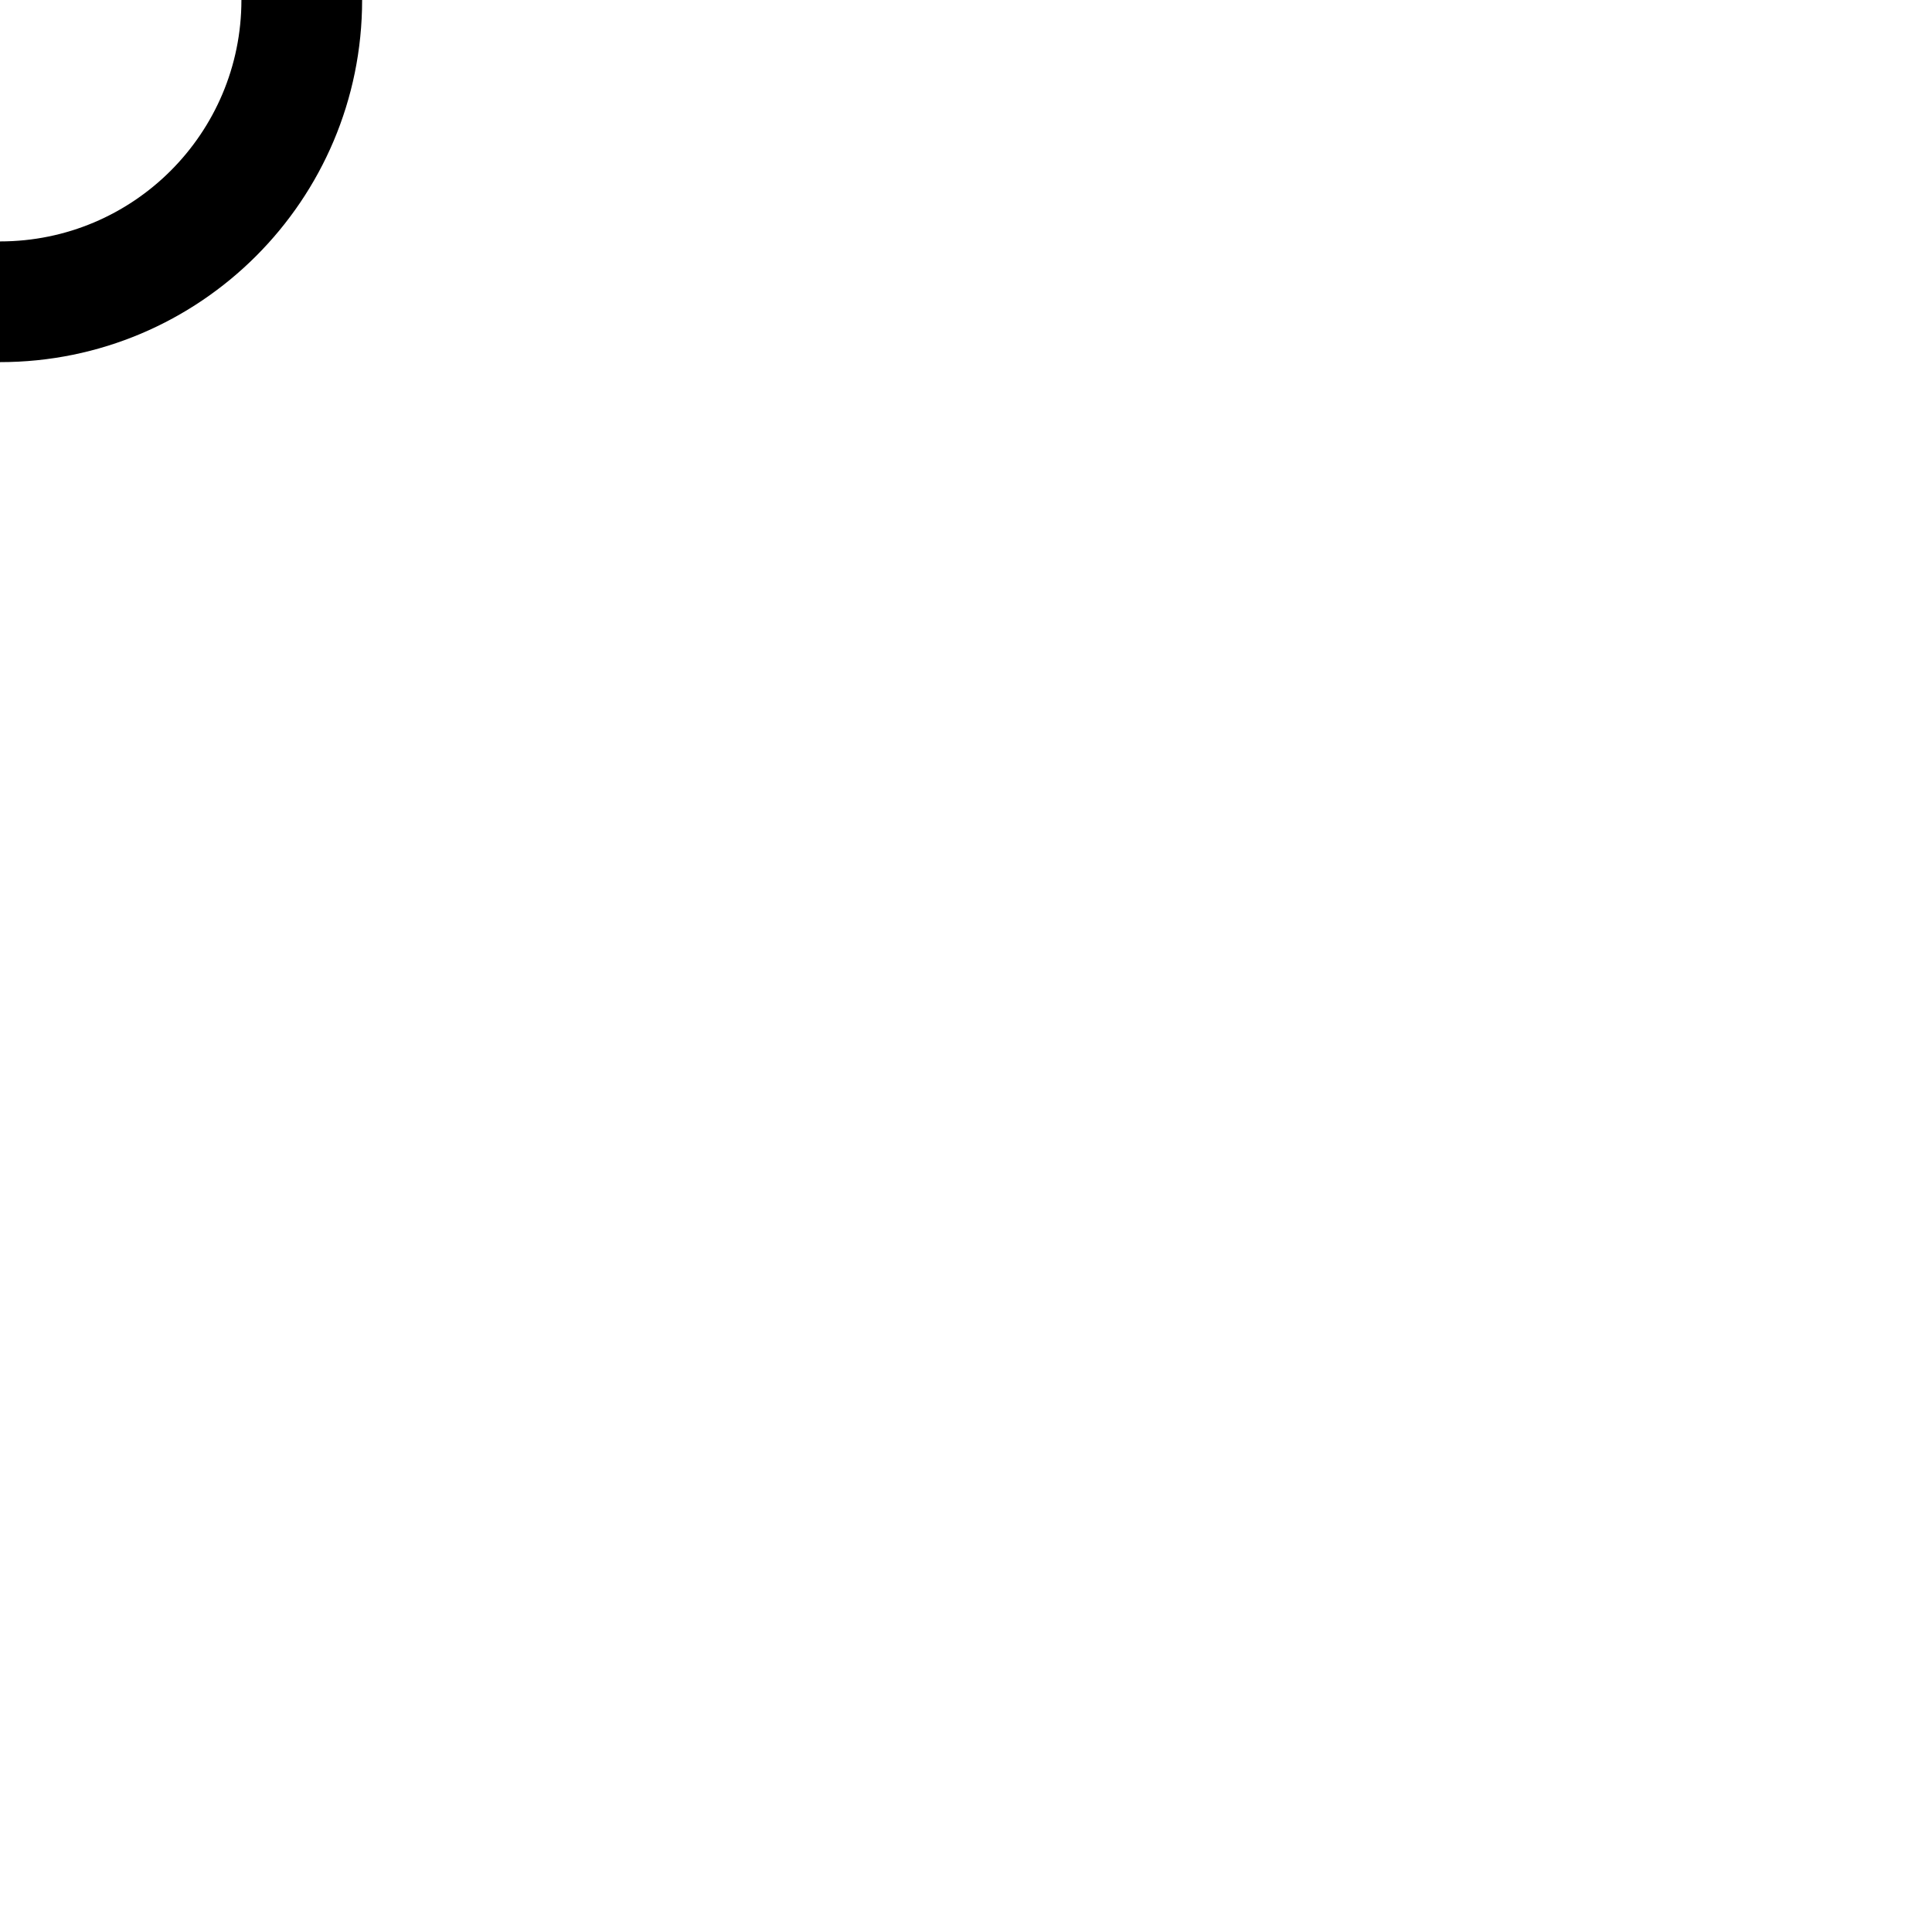
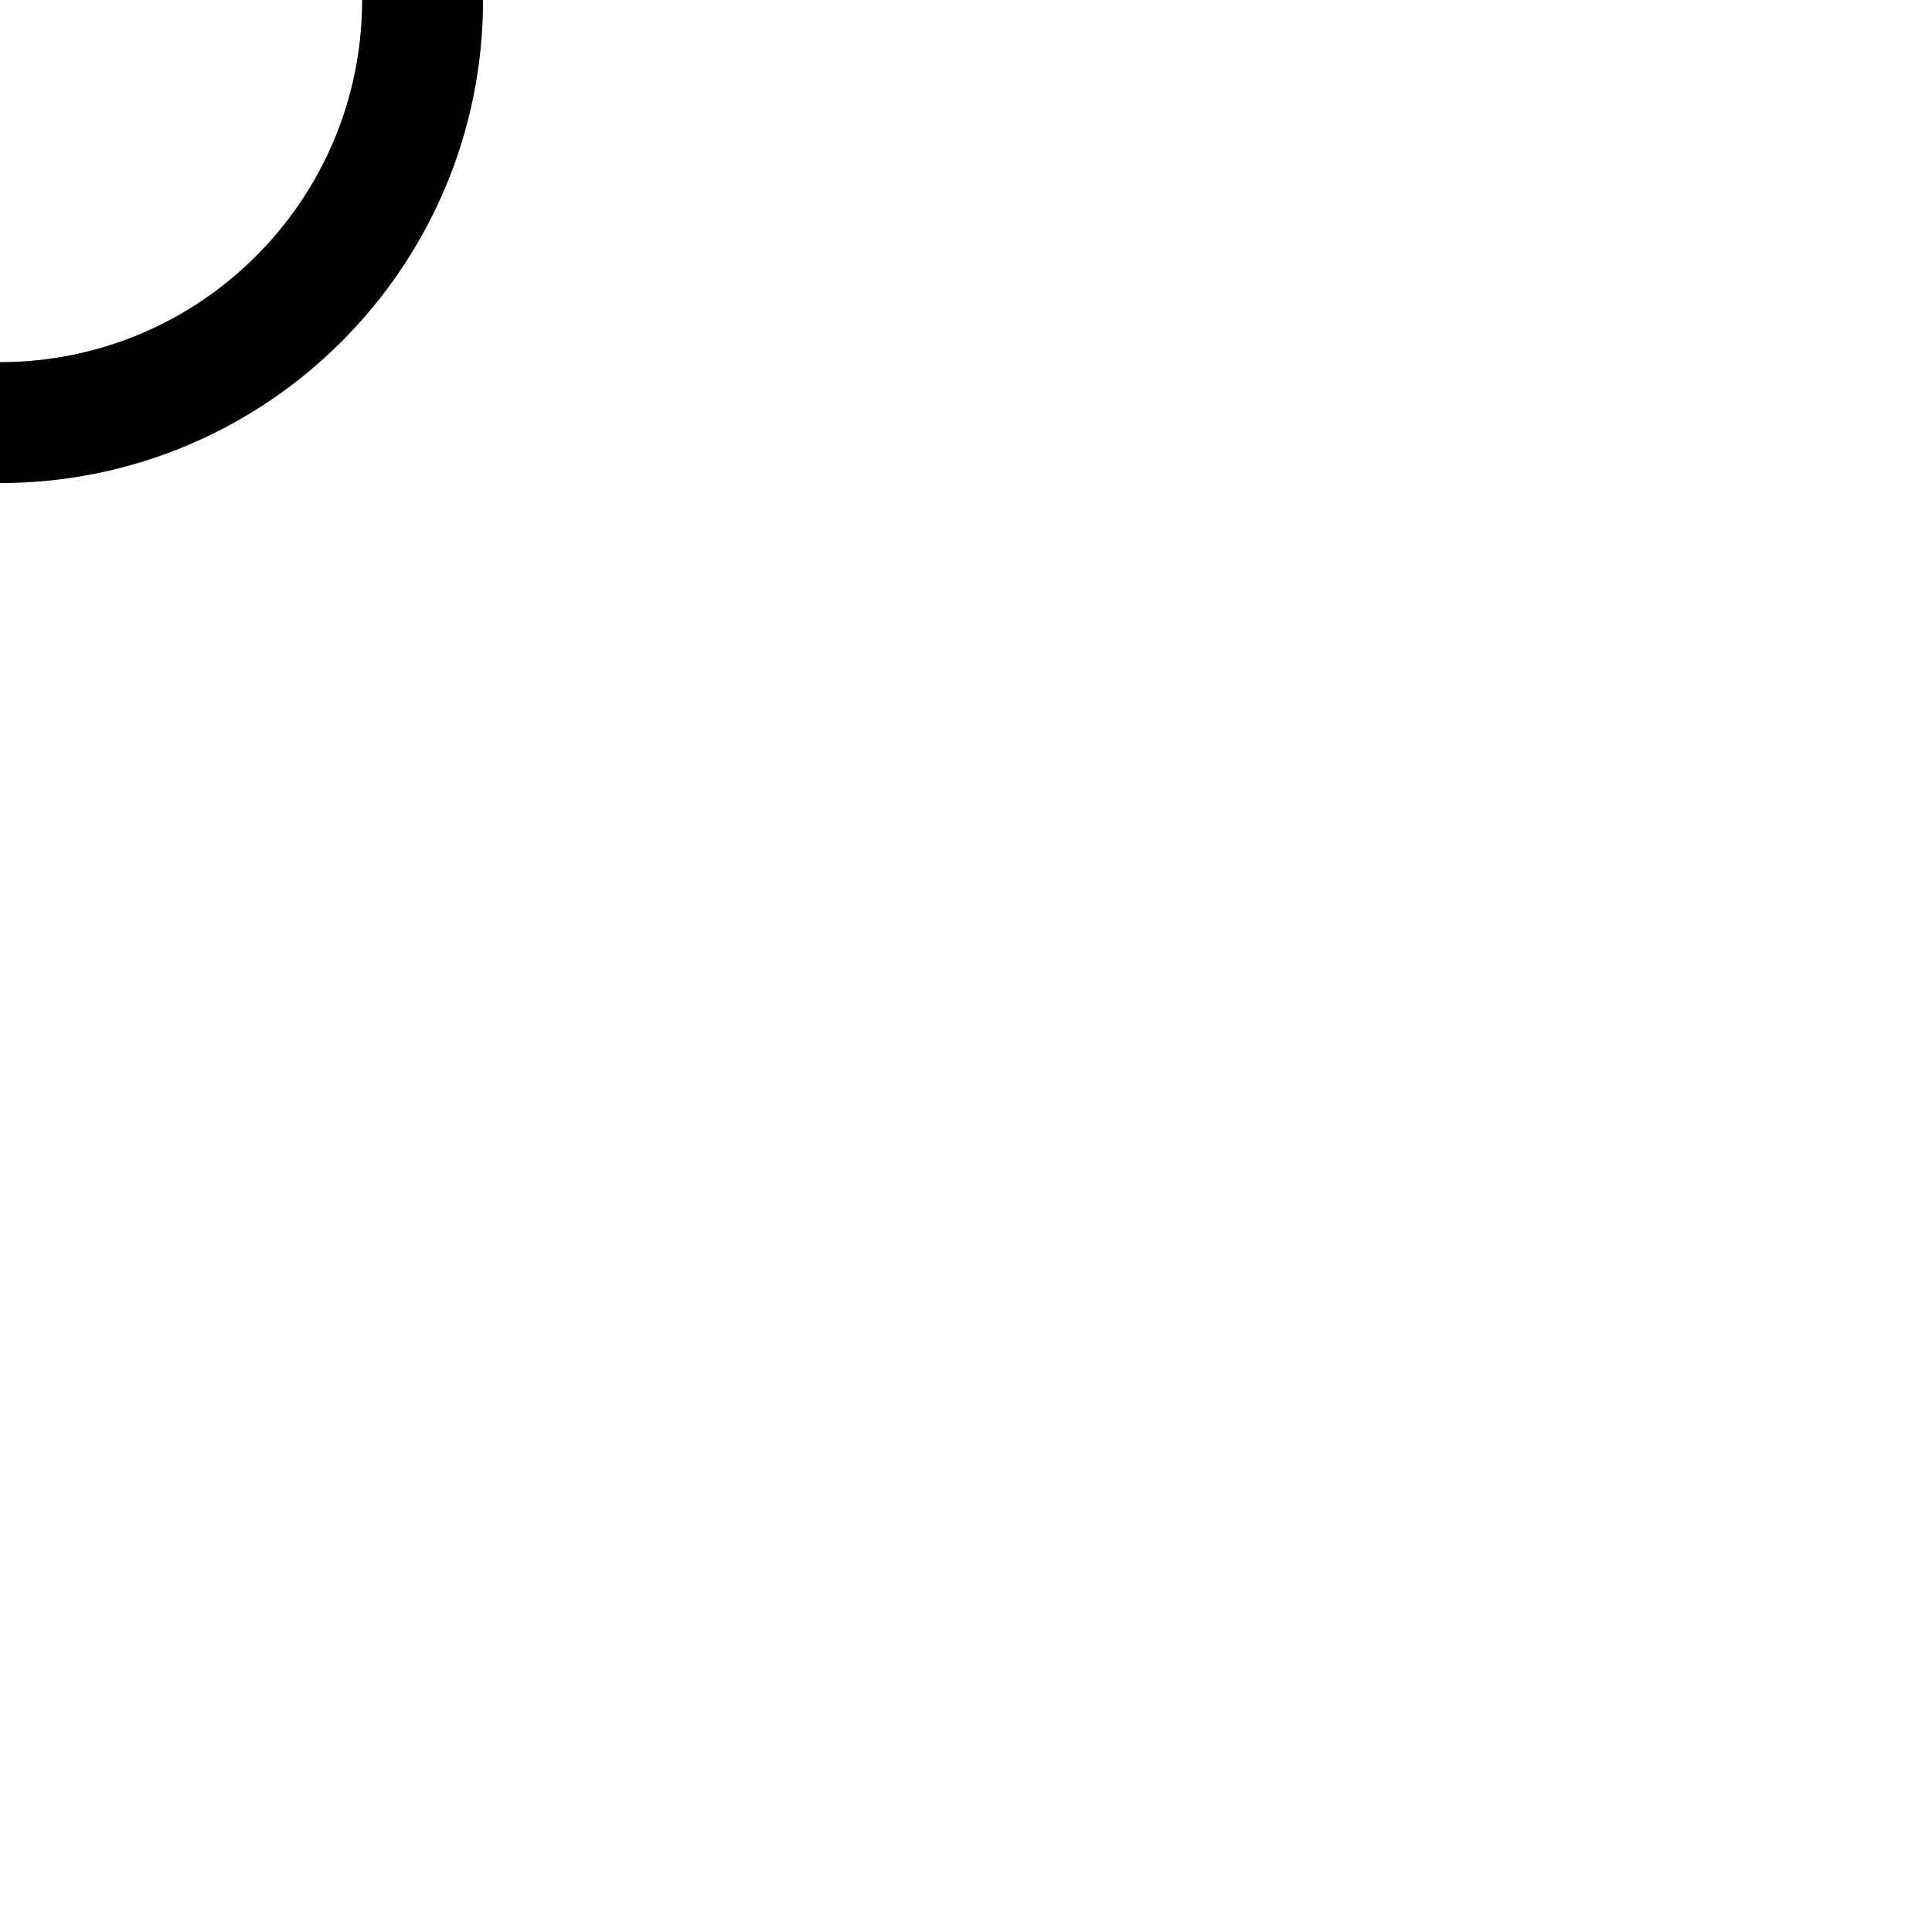
<svg xmlns="http://www.w3.org/2000/svg" width="32" height="32" viewBox="0 0 8.467 8.467">
-   <path style="fill:#000;stroke-width:0" d="M1.058 0A1.058 1.058 0 0 1 0 1.058v.529A1.587 1.587 0 0 0 1.587 0h-.53z" />
+   <path style="fill:#000;stroke-width:0" d="M1.587 0A1.587 1.587 0 0 1 0 1.587v.53A2.117 2.117 0 0 0 2.117 0Z" />
</svg>
